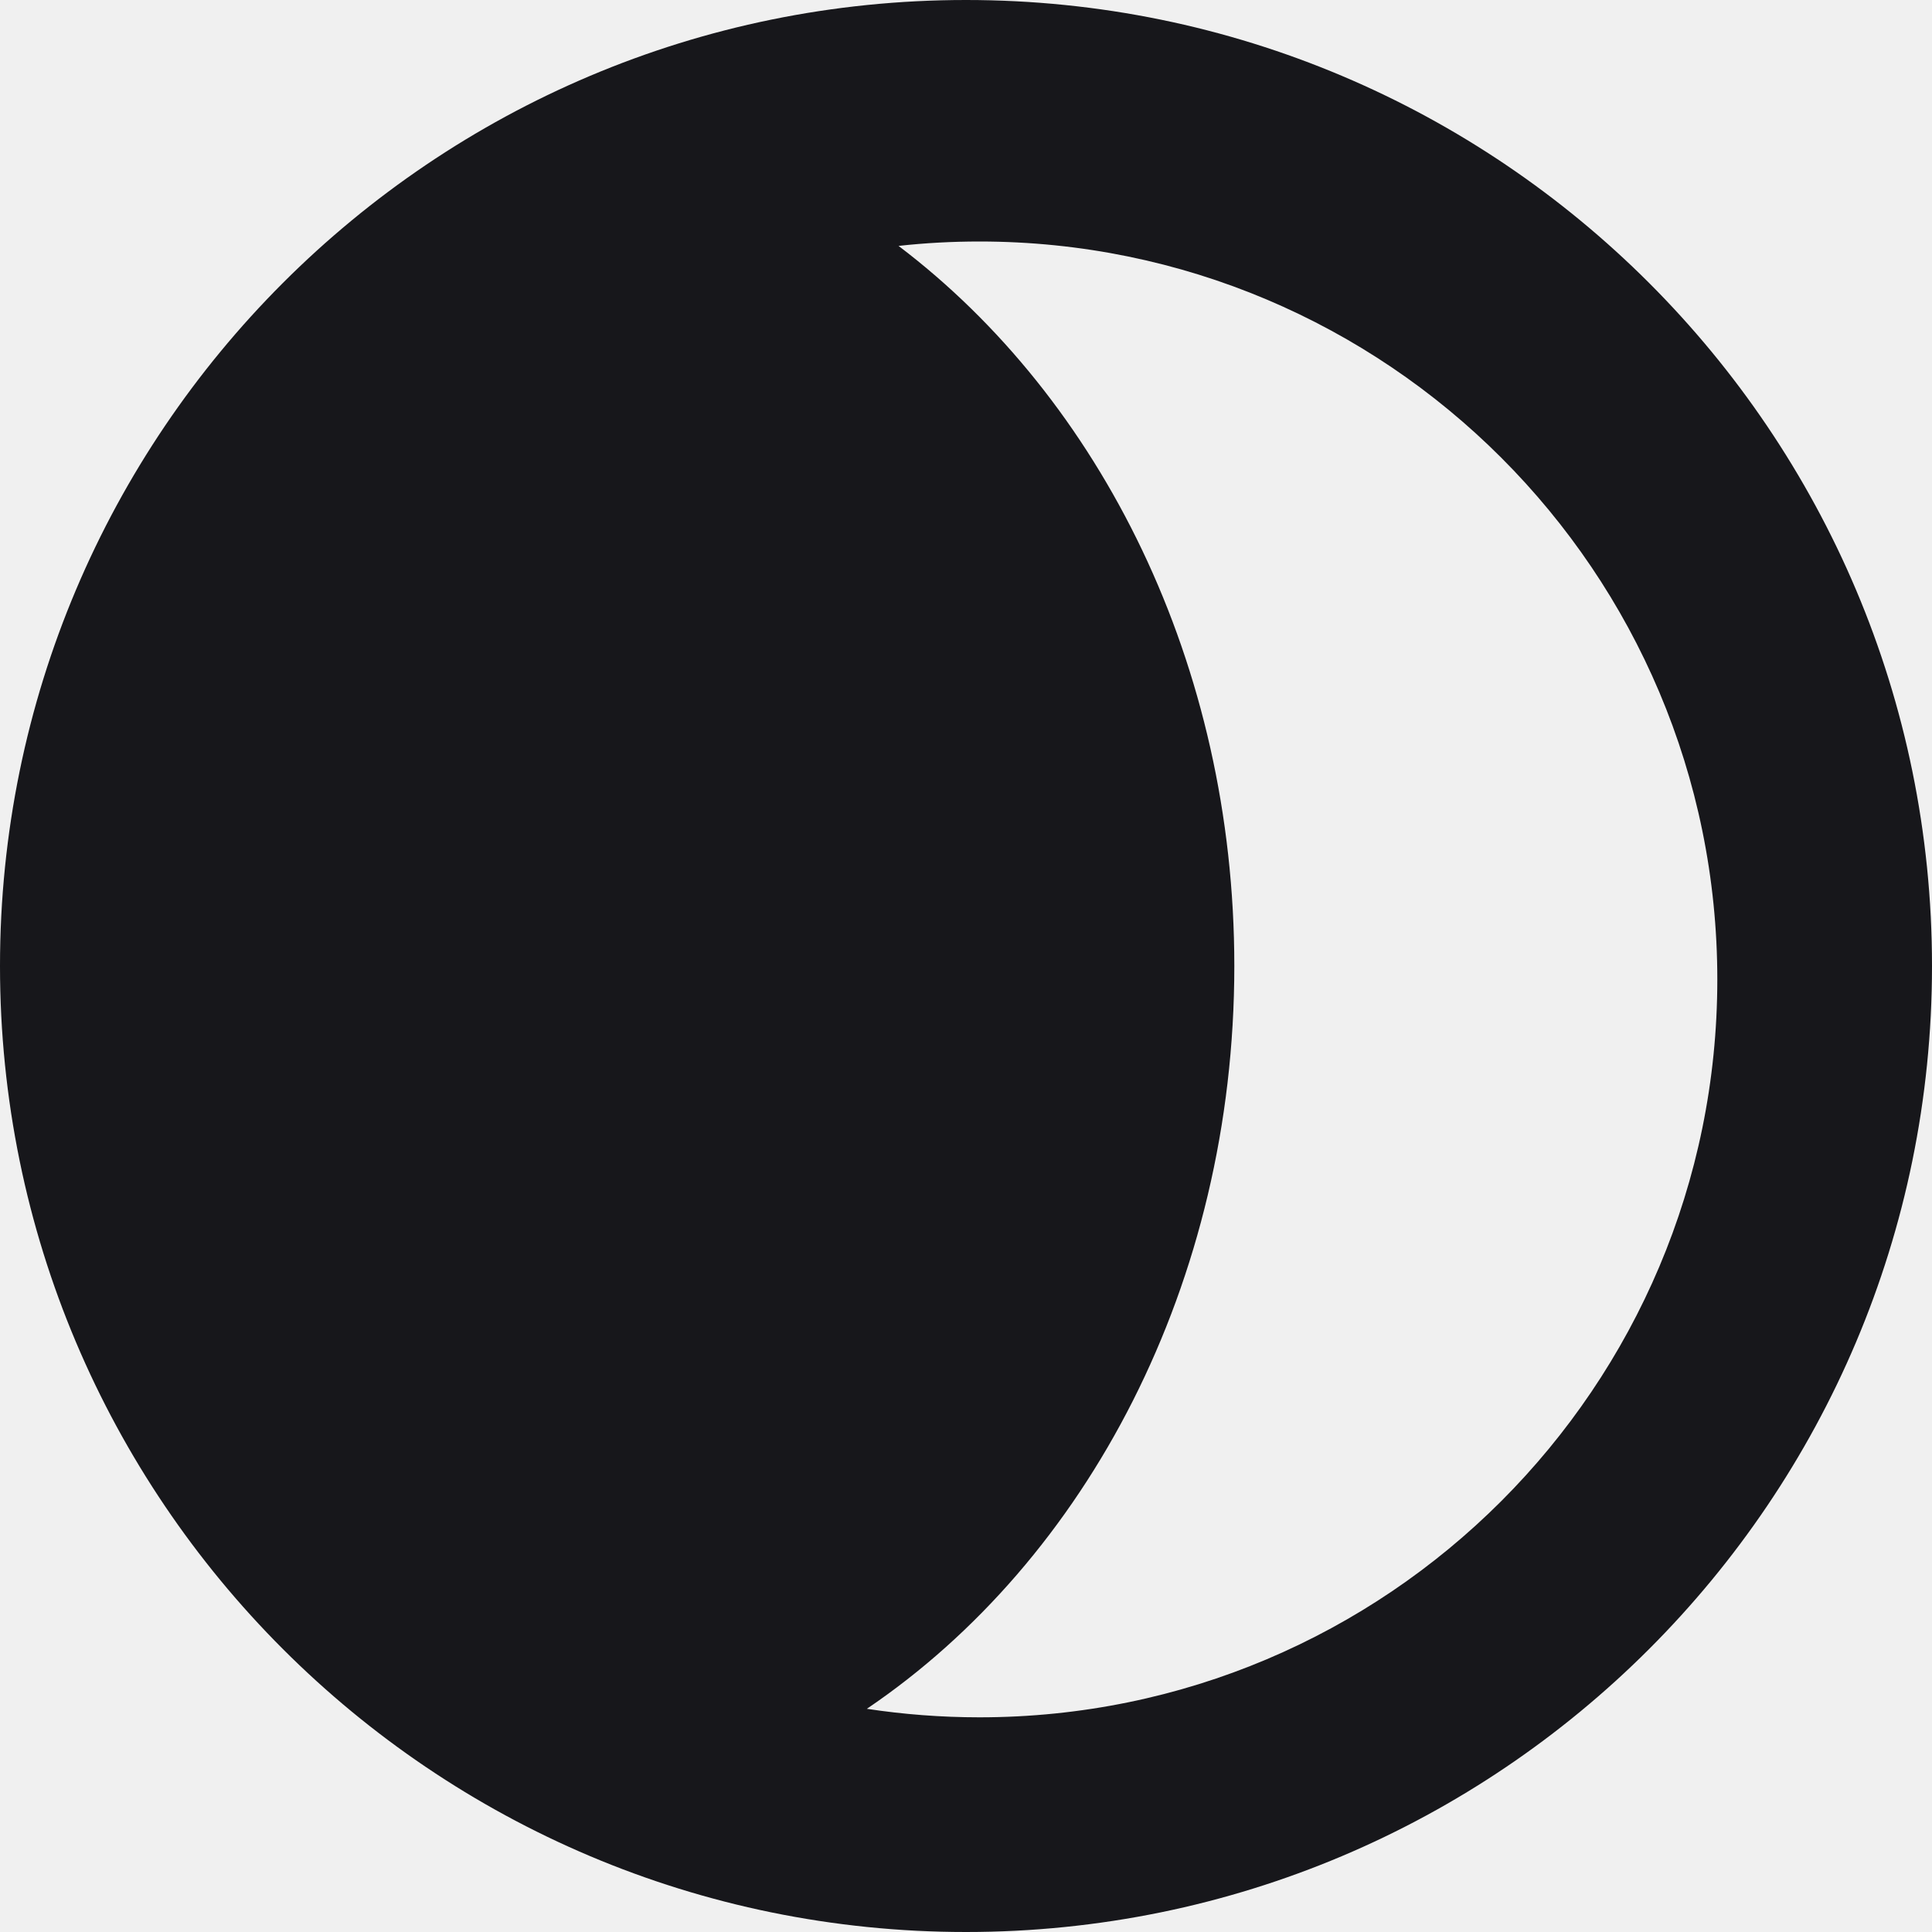
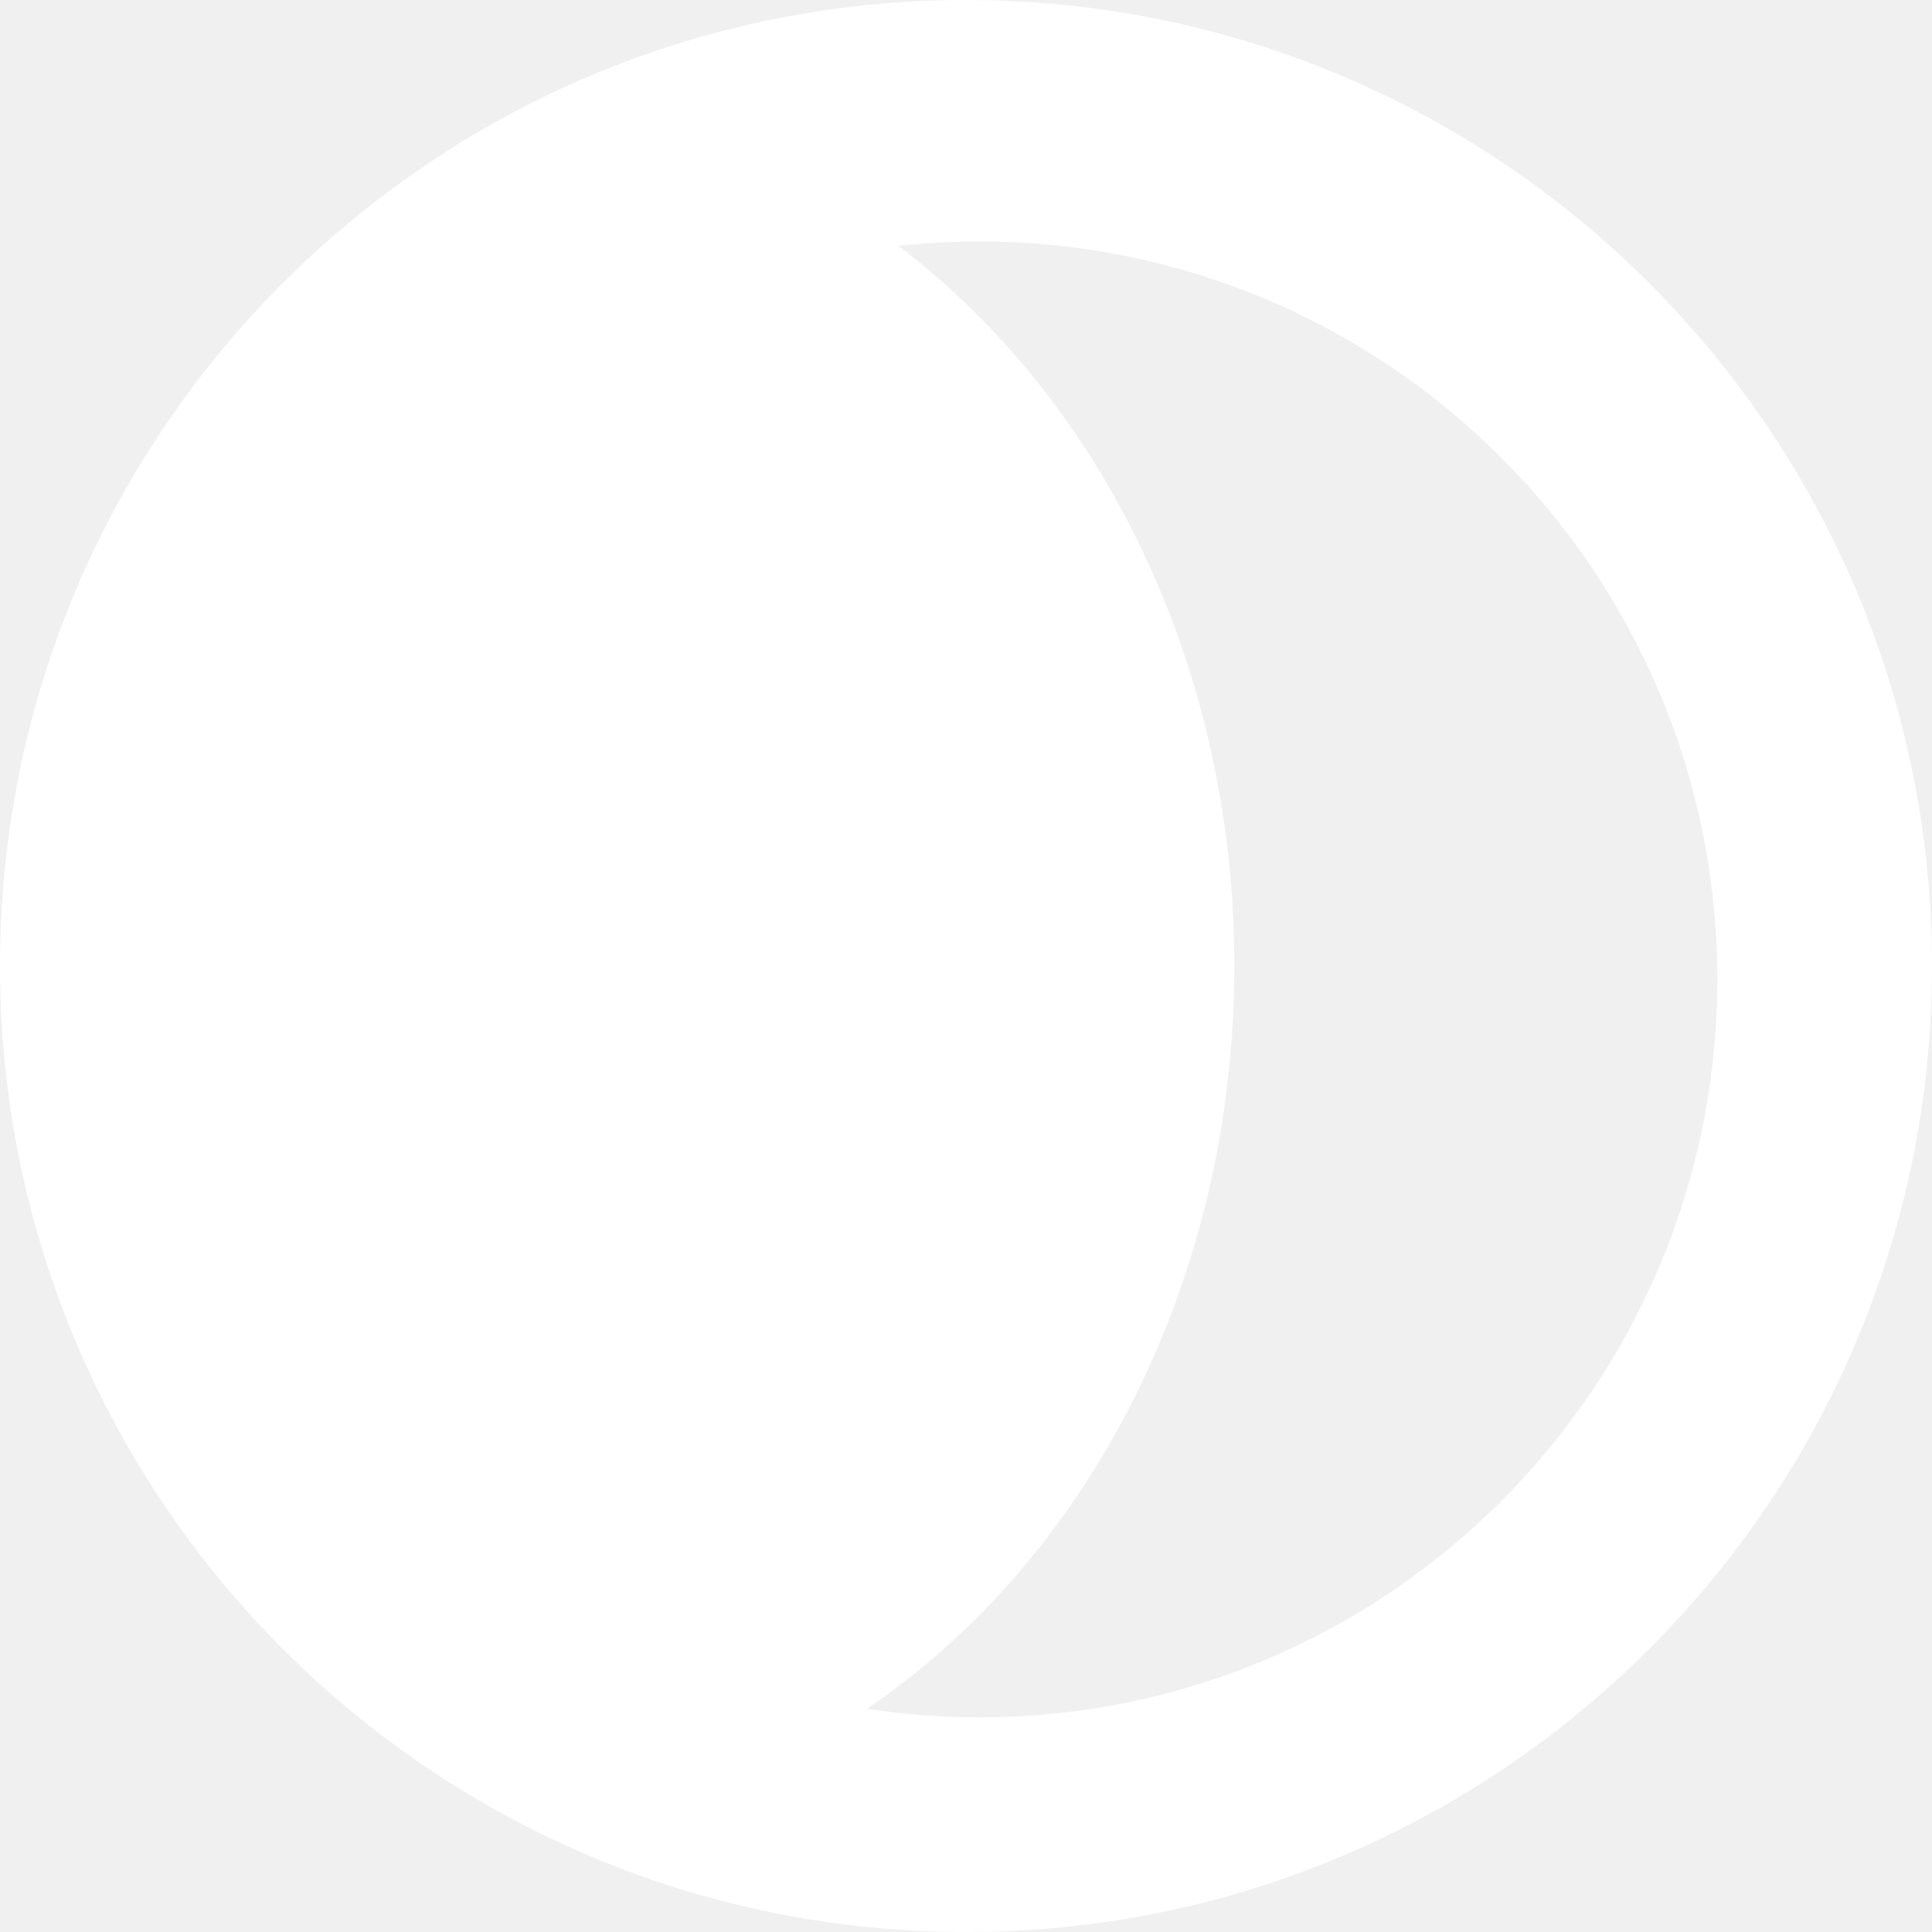
<svg xmlns="http://www.w3.org/2000/svg" width="25" height="25" viewBox="0 0 25 25" fill="none">
-   <path fill-rule="evenodd" clip-rule="evenodd" d="M11.217 22.112C11.692 22.184 12.178 22.222 12.674 22.222C17.947 22.222 22.222 17.947 22.222 12.674C22.222 7.4 17.947 3.125 12.674 3.125C12.32 3.125 11.97 3.144 11.627 3.182C14.243 5.164 15.972 8.597 15.972 12.5C15.972 16.604 14.06 20.188 11.217 22.112ZM12.5 25C19.404 25 25 19.404 25 12.5C25 5.596 19.404 0 12.5 0C5.596 0 0 5.596 0 12.5C0 19.404 5.596 25 12.5 25Z" fill="#17171B" />
+   <path fill-rule="evenodd" clip-rule="evenodd" d="M11.217 22.112C11.692 22.184 12.178 22.222 12.674 22.222C17.947 22.222 22.222 17.947 22.222 12.674C22.222 7.4 17.947 3.125 12.674 3.125C12.32 3.125 11.97 3.144 11.627 3.182C14.243 5.164 15.972 8.597 15.972 12.5C15.972 16.604 14.06 20.188 11.217 22.112ZM12.5 25C19.404 25 25 19.404 25 12.5C25 5.596 19.404 0 12.5 0C5.596 0 0 5.596 0 12.5C0 19.404 5.596 25 12.5 25Z" fill="white" />
</svg>
